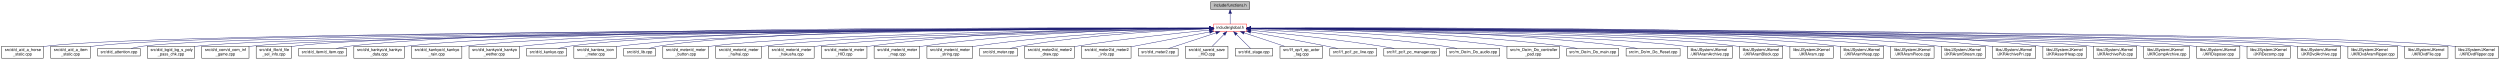
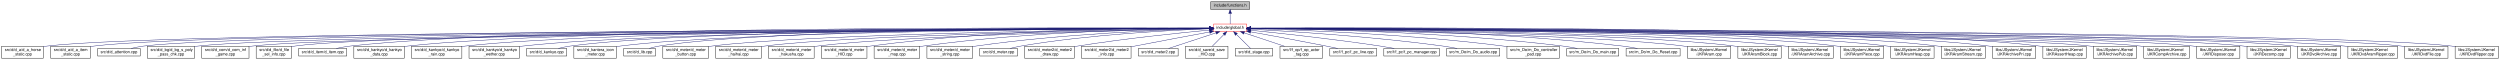
<svg xmlns="http://www.w3.org/2000/svg" xmlns:xlink="http://www.w3.org/1999/xlink" width="6295pt" height="151pt" viewBox="0.00 0.00 6295.00 151.00">
  <g id="graph0" class="graph" transform="scale(1 1) rotate(0) translate(4 147)">
    <polygon fill="white" stroke="transparent" points="-4,4 -4,-147 6291,-147 6291,4 -4,4" />
    <g id="node1" class="node">
      <g id="a_node1">
        <a xlink:title=" ">
          <polygon fill="#bfbfbf" stroke="black" points="3044.5,-123.5 3044.5,-142.5 3142.5,-142.5 3142.5,-123.5 3044.5,-123.5" />
          <text text-anchor="middle" x="3093.5" y="-130.5" font-family="Helvetica,sans-Serif" font-size="10.00">include/functions.h</text>
        </a>
      </g>
    </g>
    <g id="node2" class="node">
      <g id="a_node2">
        <a xlink:href="global_8h.html" target="_top" xlink:title=" ">
          <polygon fill="white" stroke="red" points="3052,-67.5 3052,-86.5 3135,-86.5 3135,-67.5 3052,-67.5" />
          <text text-anchor="middle" x="3093.5" y="-74.5" font-family="Helvetica,sans-Serif" font-size="10.00">include/global.h</text>
        </a>
      </g>
    </g>
    <g id="edge1" class="edge">
      <path fill="none" stroke="midnightblue" d="M3093.5,-112.8C3093.5,-103.91 3093.5,-93.78 3093.5,-86.75" />
      <polygon fill="midnightblue" stroke="midnightblue" points="3090,-113.08 3093.5,-123.08 3097,-113.08 3090,-113.08" />
    </g>
    <g id="node3" class="node">
      <g id="a_node3">
        <a xlink:href="d__a__horse__static_8cpp.html" target="_top" xlink:title=" ">
          <polygon fill="white" stroke="black" points="0,-0.5 0,-30.5 105,-30.5 105,-0.5 0,-0.5" />
          <text text-anchor="start" x="8" y="-18.5" font-family="Helvetica,sans-Serif" font-size="10.00">src/d/d_a/d_a_horse</text>
          <text text-anchor="middle" x="52.5" y="-7.5" font-family="Helvetica,sans-Serif" font-size="10.00">_static.cpp</text>
        </a>
      </g>
    </g>
    <g id="edge2" class="edge">
      <path fill="none" stroke="midnightblue" d="M3041.53,-75.89C2669.36,-74.99 415.78,-68.07 114.5,-31 111.43,-30.62 108.29,-30.15 105.13,-29.62" />
      <polygon fill="midnightblue" stroke="midnightblue" points="3041.73,-79.39 3051.73,-75.91 3041.74,-72.39 3041.73,-79.39" />
    </g>
    <g id="node4" class="node">
      <g id="a_node4">
        <a xlink:href="d__a__item__static_8cpp.html" target="_top" xlink:title=" ">
          <polygon fill="white" stroke="black" points="123.5,-0.5 123.5,-30.5 223.5,-30.5 223.5,-0.5 123.5,-0.5" />
          <text text-anchor="start" x="131.5" y="-18.5" font-family="Helvetica,sans-Serif" font-size="10.00">src/d/d_a/d_a_item</text>
          <text text-anchor="middle" x="173.5" y="-7.5" font-family="Helvetica,sans-Serif" font-size="10.00">_static.cpp</text>
        </a>
      </g>
    </g>
    <g id="edge3" class="edge">
      <path fill="none" stroke="midnightblue" d="M3041.6,-75.89C2678.21,-75.01 521.1,-68.25 232.5,-31 229.57,-30.62 226.58,-30.15 223.57,-29.62" />
      <polygon fill="midnightblue" stroke="midnightblue" points="3041.82,-79.39 3051.83,-75.91 3041.83,-72.39 3041.82,-79.39" />
    </g>
    <g id="node5" class="node">
      <g id="a_node5">
        <a xlink:href="d__attention_8cpp.html" target="_top" xlink:title=" ">
          <polygon fill="white" stroke="black" points="242,-6 242,-25 349,-25 349,-6 242,-6" />
          <text text-anchor="middle" x="295.5" y="-13" font-family="Helvetica,sans-Serif" font-size="10.00">src/d/d_attention.cpp</text>
        </a>
      </g>
    </g>
    <g id="edge4" class="edge">
      <path fill="none" stroke="midnightblue" d="M3041.67,-75.81C2687.75,-74.45 633.1,-65.1 357.5,-31 347.19,-29.72 336.09,-27.43 326.17,-25.04" />
      <polygon fill="midnightblue" stroke="midnightblue" points="3041.86,-79.31 3051.88,-75.85 3041.89,-72.31 3041.86,-79.31" />
    </g>
    <g id="node6" class="node">
      <g id="a_node6">
        <a xlink:href="d__bg__s__poly__pass__chk_8cpp.html" target="_top" xlink:title=" ">
          <polygon fill="white" stroke="black" points="367,-0.5 367,-30.5 486,-30.5 486,-0.5 367,-0.5" />
          <text text-anchor="start" x="375" y="-18.5" font-family="Helvetica,sans-Serif" font-size="10.00">src/d/d_bg/d_bg_s_poly</text>
          <text text-anchor="middle" x="426.5" y="-7.5" font-family="Helvetica,sans-Serif" font-size="10.00">_pass_chk.cpp</text>
        </a>
      </g>
    </g>
    <g id="edge5" class="edge">
      <path fill="none" stroke="midnightblue" d="M3041.59,-75.7C2697.88,-73.66 755.91,-60.85 494.5,-31 491.74,-30.69 488.93,-30.31 486.1,-29.89" />
      <polygon fill="midnightblue" stroke="midnightblue" points="3041.73,-79.2 3051.75,-75.76 3041.77,-72.2 3041.73,-79.2" />
    </g>
    <g id="node7" class="node">
      <g id="a_node7">
        <a xlink:href="d__com__inf__game_8cpp.html" target="_top" xlink:title=" ">
          <polygon fill="white" stroke="black" points="504,-0.5 504,-30.5 623,-30.5 623,-0.5 504,-0.5" />
          <text text-anchor="start" x="512" y="-18.5" font-family="Helvetica,sans-Serif" font-size="10.00">src/d/d_com/d_com_inf</text>
          <text text-anchor="middle" x="563.5" y="-7.5" font-family="Helvetica,sans-Serif" font-size="10.00">_game.cpp</text>
        </a>
      </g>
    </g>
    <g id="edge6" class="edge">
      <path fill="none" stroke="midnightblue" d="M3041.21,-75.65C2707.18,-73.31 878.34,-59.31 631.5,-31 628.74,-30.68 625.93,-30.31 623.1,-29.88" />
      <polygon fill="midnightblue" stroke="midnightblue" points="3041.53,-79.15 3051.55,-75.72 3041.58,-72.15 3041.53,-79.15" />
    </g>
    <g id="node8" class="node">
      <g id="a_node8">
        <a xlink:href="d__file__sel__info_8cpp.html" target="_top" xlink:title=" ">
          <polygon fill="white" stroke="black" points="641,-0.5 641,-30.5 730,-30.5 730,-0.5 641,-0.5" />
          <text text-anchor="start" x="649" y="-18.5" font-family="Helvetica,sans-Serif" font-size="10.00">src/d/d_file/d_file</text>
          <text text-anchor="middle" x="685.5" y="-7.5" font-family="Helvetica,sans-Serif" font-size="10.00">_sel_info.cpp</text>
        </a>
      </g>
    </g>
    <g id="edge7" class="edge">
      <path fill="none" stroke="midnightblue" d="M3041.91,-75.78C2718.22,-74.31 973.36,-64.83 738.5,-31 735.76,-30.61 732.96,-30.11 730.15,-29.55" />
      <polygon fill="midnightblue" stroke="midnightblue" points="3041.94,-79.28 3051.95,-75.83 3041.97,-72.28 3041.94,-79.28" />
    </g>
    <g id="node9" class="node">
      <g id="a_node9">
        <a xlink:href="d__item_8cpp.html" target="_top" xlink:title=" ">
          <polygon fill="white" stroke="black" points="748,-6 748,-25 869,-25 869,-6 748,-6" />
          <text text-anchor="middle" x="808.5" y="-13" font-family="Helvetica,sans-Serif" font-size="10.00">src/d/d_item/d_item.cpp</text>
        </a>
      </g>
    </g>
    <g id="edge8" class="edge">
      <path fill="none" stroke="midnightblue" d="M3041.43,-76.26C2749.77,-77.54 1316.28,-81.11 877.5,-31 866.07,-29.69 853.73,-27.39 842.69,-25" />
      <polygon fill="midnightblue" stroke="midnightblue" points="3041.73,-79.76 3051.71,-76.22 3041.7,-72.76 3041.73,-79.76" />
    </g>
    <g id="node10" class="node">
      <g id="a_node10">
        <a xlink:href="d__kankyo__data_8cpp.html" target="_top" xlink:title=" ">
          <polygon fill="white" stroke="black" points="887,-0.5 887,-30.5 1014,-30.5 1014,-0.5 887,-0.5" />
          <text text-anchor="start" x="895" y="-18.5" font-family="Helvetica,sans-Serif" font-size="10.00">src/d/d_kankyo/d_kankyo</text>
          <text text-anchor="middle" x="950.5" y="-7.5" font-family="Helvetica,sans-Serif" font-size="10.00">_data.cpp</text>
        </a>
      </g>
    </g>
    <g id="edge9" class="edge">
      <path fill="none" stroke="midnightblue" d="M3041.3,-76.12C2760.91,-76.56 1431,-76.21 1022.5,-31 1019.71,-30.69 1016.87,-30.33 1014.01,-29.92" />
      <polygon fill="midnightblue" stroke="midnightblue" points="3041.6,-79.62 3051.59,-76.1 3041.59,-72.62 3041.6,-79.62" />
    </g>
    <g id="node11" class="node">
      <g id="a_node11">
        <a xlink:href="d__kankyo__rain_8cpp.html" target="_top" xlink:title=" ">
          <polygon fill="white" stroke="black" points="1032,-0.5 1032,-30.5 1159,-30.5 1159,-0.5 1032,-0.5" />
          <text text-anchor="start" x="1040" y="-18.5" font-family="Helvetica,sans-Serif" font-size="10.00">src/d/d_kankyo/d_kankyo</text>
          <text text-anchor="middle" x="1095.5" y="-7.5" font-family="Helvetica,sans-Serif" font-size="10.00">_rain.cpp</text>
        </a>
      </g>
    </g>
    <g id="edge10" class="edge">
      <path fill="none" stroke="midnightblue" d="M3041.56,-76.02C2773.64,-75.93 1545.75,-73.18 1167.5,-31 1164.71,-30.69 1161.87,-30.32 1159.01,-29.92" />
      <polygon fill="midnightblue" stroke="midnightblue" points="3041.78,-79.52 3051.78,-76.02 3041.78,-72.52 3041.78,-79.52" />
    </g>
    <g id="node12" class="node">
      <g id="a_node12">
        <a xlink:href="d__kankyo__wether_8cpp.html" target="_top" xlink:title=" ">
          <polygon fill="white" stroke="black" points="1177,-0.5 1177,-30.5 1304,-30.5 1304,-0.5 1177,-0.5" />
          <text text-anchor="start" x="1185" y="-18.5" font-family="Helvetica,sans-Serif" font-size="10.00">src/d/d_kankyo/d_kankyo</text>
          <text text-anchor="middle" x="1240.5" y="-7.5" font-family="Helvetica,sans-Serif" font-size="10.00">_wether.cpp</text>
        </a>
      </g>
    </g>
    <g id="edge11" class="edge">
      <path fill="none" stroke="midnightblue" d="M3041.82,-75.9C2786.77,-75.25 1660.57,-70.15 1312.5,-31 1309.71,-30.69 1306.87,-30.32 1304.01,-29.91" />
      <polygon fill="midnightblue" stroke="midnightblue" points="3041.91,-79.4 3051.92,-75.93 3041.93,-72.4 3041.91,-79.4" />
    </g>
    <g id="node13" class="node">
      <g id="a_node13">
        <a xlink:href="d__kankyo_8cpp.html" target="_top" xlink:title=" ">
          <polygon fill="white" stroke="black" points="1322,-6 1322,-25 1423,-25 1423,-6 1322,-6" />
          <text text-anchor="middle" x="1372.5" y="-13" font-family="Helvetica,sans-Serif" font-size="10.00">src/d/d_kankyo.cpp</text>
        </a>
      </g>
    </g>
    <g id="edge12" class="edge">
      <path fill="none" stroke="midnightblue" d="M3041.72,-76.09C2796.88,-76.28 1753.87,-74.47 1431.5,-31 1421.78,-29.69 1411.33,-27.42 1401.97,-25.06" />
      <polygon fill="midnightblue" stroke="midnightblue" points="3041.77,-79.59 3051.77,-76.08 3041.76,-72.59 3041.77,-79.59" />
    </g>
    <g id="node14" class="node">
      <g id="a_node14">
        <a xlink:href="d__kantera__icon__meter_8cpp.html" target="_top" xlink:title=" ">
          <polygon fill="white" stroke="black" points="1441,-0.5 1441,-30.5 1548,-30.5 1548,-0.5 1441,-0.5" />
          <text text-anchor="start" x="1449" y="-18.5" font-family="Helvetica,sans-Serif" font-size="10.00">src/d/d_kantera_icon</text>
          <text text-anchor="middle" x="1494.5" y="-7.5" font-family="Helvetica,sans-Serif" font-size="10.00">_meter.cpp</text>
        </a>
      </g>
    </g>
    <g id="edge13" class="edge">
      <path fill="none" stroke="midnightblue" d="M3041.57,-75.85C2808.07,-74.97 1853.93,-69.08 1557.5,-31 1554.49,-30.61 1551.42,-30.15 1548.33,-29.62" />
      <polygon fill="midnightblue" stroke="midnightblue" points="3041.81,-79.35 3051.82,-75.89 3041.83,-72.35 3041.81,-79.35" />
    </g>
    <g id="node15" class="node">
      <g id="a_node15">
        <a xlink:href="d__lib_8cpp.html" target="_top" xlink:title=" ">
          <polygon fill="white" stroke="black" points="1566.5,-6 1566.5,-25 1646.5,-25 1646.5,-6 1566.5,-6" />
          <text text-anchor="middle" x="1606.5" y="-13" font-family="Helvetica,sans-Serif" font-size="10.00">src/d/d_lib.cpp</text>
        </a>
      </g>
    </g>
    <g id="edge14" class="edge">
      <path fill="none" stroke="midnightblue" d="M3041.56,-76.15C2817.24,-76.55 1930.42,-75.22 1655.5,-31 1647.35,-29.69 1638.66,-27.42 1630.89,-25.06" />
      <polygon fill="midnightblue" stroke="midnightblue" points="3041.75,-79.65 3051.74,-76.13 3041.73,-72.65 3041.75,-79.65" />
    </g>
    <g id="node16" class="node">
      <g id="a_node16">
        <a xlink:href="d__meter__button_8cpp.html" target="_top" xlink:title=" ">
          <polygon fill="white" stroke="black" points="1665,-0.5 1665,-30.5 1780,-30.5 1780,-0.5 1665,-0.5" />
          <text text-anchor="start" x="1673" y="-18.5" font-family="Helvetica,sans-Serif" font-size="10.00">src/d/d_meter/d_meter</text>
          <text text-anchor="middle" x="1722.5" y="-7.5" font-family="Helvetica,sans-Serif" font-size="10.00">_button.cpp</text>
        </a>
      </g>
    </g>
    <g id="edge15" class="edge">
      <path fill="none" stroke="midnightblue" d="M3041.69,-75.47C2830.91,-73.13 2037.33,-62.36 1788.5,-31 1785.82,-30.66 1783.09,-30.27 1780.34,-29.83" />
      <polygon fill="midnightblue" stroke="midnightblue" points="3041.82,-78.97 3051.86,-75.58 3041.9,-71.97 3041.82,-78.97" />
    </g>
    <g id="node17" class="node">
      <g id="a_node17">
        <a xlink:href="d__meter__haihai_8cpp.html" target="_top" xlink:title=" ">
          <polygon fill="white" stroke="black" points="1798,-0.5 1798,-30.5 1913,-30.5 1913,-0.5 1798,-0.5" />
          <text text-anchor="start" x="1806" y="-18.5" font-family="Helvetica,sans-Serif" font-size="10.00">src/d/d_meter/d_meter</text>
          <text text-anchor="middle" x="1855.5" y="-7.5" font-family="Helvetica,sans-Serif" font-size="10.00">_haihai.cpp</text>
        </a>
      </g>
    </g>
    <g id="edge16" class="edge">
      <path fill="none" stroke="midnightblue" d="M3041.87,-75.24C2845.21,-72.15 2142.99,-59.35 1921.5,-31 1918.82,-30.66 1916.1,-30.26 1913.35,-29.82" />
      <polygon fill="midnightblue" stroke="midnightblue" points="3041.88,-78.74 3051.93,-75.4 3041.99,-71.74 3041.88,-78.74" />
    </g>
    <g id="node18" class="node">
      <g id="a_node18">
        <a xlink:href="d__meter__hakusha_8cpp.html" target="_top" xlink:title=" ">
          <polygon fill="white" stroke="black" points="1931,-0.5 1931,-30.5 2046,-30.5 2046,-0.5 1931,-0.5" />
          <text text-anchor="start" x="1939" y="-18.5" font-family="Helvetica,sans-Serif" font-size="10.00">src/d/d_meter/d_meter</text>
          <text text-anchor="middle" x="1988.5" y="-7.5" font-family="Helvetica,sans-Serif" font-size="10.00">_hakusha.cpp</text>
        </a>
      </g>
    </g>
    <g id="edge17" class="edge">
      <path fill="none" stroke="midnightblue" d="M3041.81,-74.95C2859.75,-71.05 2248.67,-56.34 2054.5,-31 2051.82,-30.65 2049.1,-30.25 2046.35,-29.8" />
      <polygon fill="midnightblue" stroke="midnightblue" points="3041.85,-78.45 3051.93,-75.16 3042,-71.45 3041.85,-78.45" />
    </g>
    <g id="node19" class="node">
      <g id="a_node19">
        <a xlink:href="d__meter__HIO_8cpp.html" target="_top" xlink:title=" ">
          <polygon fill="white" stroke="black" points="2064,-0.5 2064,-30.5 2179,-30.5 2179,-0.5 2064,-0.5" />
          <text text-anchor="start" x="2072" y="-18.5" font-family="Helvetica,sans-Serif" font-size="10.00">src/d/d_meter/d_meter</text>
          <text text-anchor="middle" x="2121.5" y="-7.5" font-family="Helvetica,sans-Serif" font-size="10.00">_HIO.cpp</text>
        </a>
      </g>
    </g>
    <g id="edge18" class="edge">
      <path fill="none" stroke="midnightblue" d="M3041.37,-76.44C2902.11,-76.95 2510.02,-74.13 2187.5,-31 2184.83,-30.64 2182.1,-30.23 2179.35,-29.78" />
      <polygon fill="midnightblue" stroke="midnightblue" points="3041.75,-79.94 3051.74,-76.39 3041.72,-72.94 3041.75,-79.94" />
    </g>
    <g id="node20" class="node">
      <g id="a_node20">
        <a xlink:href="d__meter__map_8cpp.html" target="_top" xlink:title=" ">
          <polygon fill="white" stroke="black" points="2197,-0.5 2197,-30.5 2312,-30.5 2312,-0.5 2197,-0.5" />
          <text text-anchor="start" x="2205" y="-18.5" font-family="Helvetica,sans-Serif" font-size="10.00">src/d/d_meter/d_meter</text>
          <text text-anchor="middle" x="2254.5" y="-7.5" font-family="Helvetica,sans-Serif" font-size="10.00">_map.cpp</text>
        </a>
      </g>
    </g>
    <g id="edge19" class="edge">
      <path fill="none" stroke="midnightblue" d="M3041.76,-75.8C2917.06,-74.72 2590.23,-68.24 2320.5,-31 2317.83,-30.63 2315.1,-30.21 2312.35,-29.75" />
      <polygon fill="midnightblue" stroke="midnightblue" points="3041.77,-79.3 3051.8,-75.88 3041.82,-72.3 3041.77,-79.3" />
    </g>
    <g id="node21" class="node">
      <g id="a_node21">
        <a xlink:href="d__meter__string_8cpp.html" target="_top" xlink:title=" ">
          <polygon fill="white" stroke="black" points="2330,-0.5 2330,-30.5 2445,-30.5 2445,-0.5 2330,-0.5" />
          <text text-anchor="start" x="2338" y="-18.5" font-family="Helvetica,sans-Serif" font-size="10.00">src/d/d_meter/d_meter</text>
          <text text-anchor="middle" x="2387.5" y="-7.5" font-family="Helvetica,sans-Serif" font-size="10.00">_string.cpp</text>
        </a>
      </g>
    </g>
    <g id="edge20" class="edge">
      <path fill="none" stroke="midnightblue" d="M3041.63,-74.92C2932.33,-72.08 2670.57,-62.31 2453.5,-31 2450.71,-30.6 2447.87,-30.14 2445,-29.65" />
      <polygon fill="midnightblue" stroke="midnightblue" points="3041.63,-78.42 3051.72,-75.17 3041.81,-71.42 3041.63,-78.42" />
    </g>
    <g id="node22" class="node">
      <g id="a_node22">
        <a xlink:href="d__meter_8cpp.html" target="_top" xlink:title=" ">
          <polygon fill="white" stroke="black" points="2463,-6 2463,-25 2558,-25 2558,-6 2463,-6" />
          <text text-anchor="middle" x="2510.5" y="-13" font-family="Helvetica,sans-Serif" font-size="10.00">src/d/d_meter.cpp</text>
        </a>
      </g>
    </g>
    <g id="edge21" class="edge">
      <path fill="none" stroke="midnightblue" d="M3041.68,-74.46C2946.79,-71.01 2739.02,-60.49 2566.5,-31 2557.69,-29.49 2548.24,-27.28 2539.65,-25.04" />
      <polygon fill="midnightblue" stroke="midnightblue" points="3041.75,-77.97 3051.86,-74.82 3041.99,-70.97 3041.75,-77.97" />
    </g>
    <g id="node23" class="node">
      <g id="a_node23">
        <a xlink:href="d__meter2__draw_8cpp.html" target="_top" xlink:title=" ">
          <polygon fill="white" stroke="black" points="2576,-0.5 2576,-30.5 2701,-30.5 2701,-0.5 2576,-0.5" />
          <text text-anchor="start" x="2584" y="-18.5" font-family="Helvetica,sans-Serif" font-size="10.00">src/d/d_meter2/d_meter2</text>
          <text text-anchor="middle" x="2638.5" y="-7.5" font-family="Helvetica,sans-Serif" font-size="10.00">_draw.cpp</text>
        </a>
      </g>
    </g>
    <g id="edge22" class="edge">
      <path fill="none" stroke="midnightblue" d="M3041.88,-71.35C2967.98,-64.38 2827.87,-49.99 2709.5,-31 2706.77,-30.56 2703.98,-30.09 2701.17,-29.6" />
      <polygon fill="midnightblue" stroke="midnightblue" points="3041.58,-74.84 3051.86,-72.29 3042.23,-67.87 3041.58,-74.84" />
    </g>
    <g id="node24" class="node">
      <g id="a_node24">
        <a xlink:href="d__meter2__info_8cpp.html" target="_top" xlink:title=" ">
          <polygon fill="white" stroke="black" points="2719,-0.5 2719,-30.5 2844,-30.5 2844,-0.5 2719,-0.5" />
          <text text-anchor="start" x="2727" y="-18.5" font-family="Helvetica,sans-Serif" font-size="10.00">src/d/d_meter2/d_meter2</text>
          <text text-anchor="middle" x="2781.5" y="-7.5" font-family="Helvetica,sans-Serif" font-size="10.00">_info.cpp</text>
        </a>
      </g>
    </g>
    <g id="edge23" class="edge">
      <path fill="none" stroke="midnightblue" d="M3041.88,-66.53C2993.25,-57.56 2918.38,-43.61 2853.5,-31 2850.5,-30.42 2847.42,-29.81 2844.32,-29.2" />
      <polygon fill="midnightblue" stroke="midnightblue" points="3041.38,-69.99 3051.84,-68.36 3042.65,-63.11 3041.38,-69.99" />
    </g>
    <g id="node25" class="node">
      <g id="a_node25">
        <a xlink:href="d__meter2_8cpp.html" target="_top" xlink:title=" ">
          <polygon fill="white" stroke="black" points="2862.5,-6 2862.5,-25 2962.5,-25 2962.5,-6 2862.5,-6" />
          <text text-anchor="middle" x="2912.5" y="-13" font-family="Helvetica,sans-Serif" font-size="10.00">src/d/d_meter2.cpp</text>
        </a>
      </g>
    </g>
    <g id="edge24" class="edge">
      <path fill="none" stroke="midnightblue" d="M3057.7,-64.23C3022.52,-52.67 2969.68,-35.3 2938.38,-25.01" />
      <polygon fill="midnightblue" stroke="midnightblue" points="3056.97,-67.68 3067.57,-67.48 3059.16,-61.03 3056.97,-67.68" />
    </g>
    <g id="node26" class="node">
      <g id="a_node26">
        <a xlink:href="d__save__HIO_8cpp.html" target="_top" xlink:title=" ">
          <polygon fill="white" stroke="black" points="2981,-0.5 2981,-30.5 3088,-30.5 3088,-0.5 2981,-0.5" />
          <text text-anchor="start" x="2989" y="-18.5" font-family="Helvetica,sans-Serif" font-size="10.00">src/d/d_save/d_save</text>
          <text text-anchor="middle" x="3034.5" y="-7.5" font-family="Helvetica,sans-Serif" font-size="10.00">_HIO.cpp</text>
        </a>
      </g>
    </g>
    <g id="edge25" class="edge">
      <path fill="none" stroke="midnightblue" d="M3078,-60.37C3068.82,-51.11 3057.29,-39.48 3048.41,-30.52" />
      <polygon fill="midnightblue" stroke="midnightblue" points="3075.52,-62.84 3085.05,-67.48 3080.49,-57.91 3075.52,-62.84" />
    </g>
    <g id="node27" class="node">
      <g id="a_node27">
        <a xlink:href="d__stage_8cpp.html" target="_top" xlink:title=" ">
          <polygon fill="white" stroke="black" points="3106.5,-6 3106.5,-25 3200.5,-25 3200.5,-6 3106.5,-6" />
          <text text-anchor="middle" x="3153.5" y="-13" font-family="Helvetica,sans-Serif" font-size="10.00">src/d/d_stage.cpp</text>
        </a>
      </g>
    </g>
    <g id="edge26" class="edge">
      <path fill="none" stroke="midnightblue" d="M3109.31,-60.32C3120.71,-49.02 3135.66,-34.19 3144.92,-25.01" />
      <polygon fill="midnightblue" stroke="midnightblue" points="3106.73,-57.95 3102.1,-67.48 3111.66,-62.92 3106.73,-57.95" />
    </g>
    <g id="node28" class="node">
      <g id="a_node28">
        <a xlink:href="f__op__actor__tag_8cpp.html" target="_top" xlink:title=" ">
          <polygon fill="white" stroke="black" points="3219,-0.5 3219,-30.5 3326,-30.5 3326,-0.5 3219,-0.5" />
          <text text-anchor="start" x="3227" y="-18.5" font-family="Helvetica,sans-Serif" font-size="10.00">src/f/f_op/f_op_actor</text>
          <text text-anchor="middle" x="3272.5" y="-7.5" font-family="Helvetica,sans-Serif" font-size="10.00">_tag.cpp</text>
        </a>
      </g>
    </g>
    <g id="edge27" class="edge">
      <path fill="none" stroke="midnightblue" d="M3128.91,-64.23C3158.06,-54.54 3199.45,-40.78 3230.31,-30.52" />
      <polygon fill="midnightblue" stroke="midnightblue" points="3127.53,-61 3119.15,-67.48 3129.74,-67.64 3127.53,-61" />
    </g>
    <g id="node29" class="node">
      <g id="a_node29">
        <a xlink:href="f__pc__line_8cpp.html" target="_top" xlink:title=" ">
          <polygon fill="white" stroke="black" points="3344.5,-6 3344.5,-25 3462.5,-25 3462.5,-6 3344.5,-6" />
          <text text-anchor="middle" x="3403.5" y="-13" font-family="Helvetica,sans-Serif" font-size="10.00">src/f/f_pc/f_pc_line.cpp</text>
        </a>
      </g>
    </g>
    <g id="edge28" class="edge">
      <path fill="none" stroke="midnightblue" d="M3145.15,-66.8C3194.2,-57.97 3269.97,-44.08 3335.5,-31 3344.85,-29.13 3354.91,-27.04 3364.34,-25.03" />
      <polygon fill="midnightblue" stroke="midnightblue" points="3144.32,-63.39 3135.1,-68.61 3145.56,-70.28 3144.32,-63.39" />
    </g>
    <g id="node30" class="node">
      <g id="a_node30">
        <a xlink:href="f__pc__manager_8cpp.html" target="_top" xlink:title=" ">
          <polygon fill="white" stroke="black" points="3480.5,-6 3480.5,-25 3620.5,-25 3620.5,-6 3480.5,-6" />
          <text text-anchor="middle" x="3550.5" y="-13" font-family="Helvetica,sans-Serif" font-size="10.00">src/f/f_pc/f_pc_manager.cpp</text>
        </a>
      </g>
    </g>
    <g id="edge29" class="edge">
      <path fill="none" stroke="midnightblue" d="M3145.29,-70.88C3218.25,-63.43 3355.34,-48.56 3471.5,-31 3482.94,-29.27 3495.27,-27.14 3506.71,-25.05" />
      <polygon fill="midnightblue" stroke="midnightblue" points="3144.6,-67.43 3135.01,-71.92 3145.31,-74.4 3144.6,-67.43" />
    </g>
    <g id="node31" class="node">
      <g id="a_node31">
        <a xlink:href="m__Do__audio_8cpp.html" target="_top" xlink:title=" ">
          <polygon fill="white" stroke="black" points="3638.5,-6 3638.5,-25 3772.5,-25 3772.5,-6 3638.5,-6" />
          <text text-anchor="middle" x="3705.5" y="-13" font-family="Helvetica,sans-Serif" font-size="10.00">src/m_Do/m_Do_audio.cpp</text>
        </a>
      </g>
    </g>
    <g id="edge30" class="edge">
      <path fill="none" stroke="midnightblue" d="M3145.02,-73.47C3240.78,-68.38 3452.53,-55.24 3629.5,-31 3641.08,-29.41 3653.56,-27.23 3665,-25.04" />
      <polygon fill="midnightblue" stroke="midnightblue" points="3144.82,-69.98 3135.02,-74 3145.19,-76.97 3144.82,-69.98" />
    </g>
    <g id="node32" class="node">
      <g id="a_node32">
        <a xlink:href="m__Do__controller__pad_8cpp.html" target="_top" xlink:title=" ">
          <polygon fill="white" stroke="black" points="3790.5,-0.5 3790.5,-30.5 3922.5,-30.5 3922.5,-0.5 3790.5,-0.5" />
          <text text-anchor="start" x="3798.5" y="-18.5" font-family="Helvetica,sans-Serif" font-size="10.00">src/m_Do/m_Do_controller</text>
          <text text-anchor="middle" x="3856.5" y="-7.5" font-family="Helvetica,sans-Serif" font-size="10.00">_pad.cpp</text>
        </a>
      </g>
    </g>
    <g id="edge31" class="edge">
      <path fill="none" stroke="midnightblue" d="M3145.44,-74.83C3260.46,-71.75 3545.21,-61.45 3781.5,-31 3784.39,-30.63 3787.34,-30.21 3790.32,-29.76" />
      <polygon fill="midnightblue" stroke="midnightblue" points="3145.07,-71.34 3135.17,-75.1 3145.25,-78.34 3145.07,-71.34" />
    </g>
    <g id="node33" class="node">
      <g id="a_node33">
        <a xlink:href="m__Do__main_8cpp.html" target="_top" xlink:title=" ">
          <polygon fill="white" stroke="black" points="3941,-6 3941,-25 4072,-25 4072,-6 3941,-6" />
          <text text-anchor="middle" x="4006.5" y="-13" font-family="Helvetica,sans-Serif" font-size="10.00">src/m_Do/m_Do_main.cpp</text>
        </a>
      </g>
    </g>
    <g id="edge32" class="edge">
      <path fill="none" stroke="midnightblue" d="M3145.29,-75.69C3277.05,-74.36 3635.48,-67.39 3931.5,-31 3943.35,-29.54 3956.13,-27.32 3967.73,-25.05" />
      <polygon fill="midnightblue" stroke="midnightblue" points="3145.06,-72.19 3135.09,-75.78 3145.13,-79.19 3145.06,-72.19" />
    </g>
    <g id="node34" class="node">
      <g id="a_node34">
        <a xlink:href="m__Do__Reset_8cpp.html" target="_top" xlink:title=" ">
          <polygon fill="white" stroke="black" points="4090.5,-6 4090.5,-25 4226.5,-25 4226.5,-6 4090.5,-6" />
          <text text-anchor="middle" x="4158.5" y="-13" font-family="Helvetica,sans-Serif" font-size="10.00">src/m_Do/m_Do_Reset.cpp</text>
        </a>
      </g>
    </g>
    <g id="edge33" class="edge">
      <path fill="none" stroke="midnightblue" d="M3145.17,-76.2C3292.16,-76.22 3725.07,-72.47 4081.5,-31 4093.8,-29.57 4107.08,-27.32 4119.1,-25.02" />
      <polygon fill="midnightblue" stroke="midnightblue" points="3145.08,-72.7 3135.08,-76.19 3145.08,-79.7 3145.08,-72.7" />
    </g>
    <g id="node35" class="node">
      <g id="a_node35">
-         <a xlink:href="JKRAramArchive_8cpp.html" target="_top" xlink:title=" ">
-           <polygon fill="white" stroke="black" points="4245,-0.5 4245,-30.5 4358,-30.5 4358,-0.5 4245,-0.5" />
+         <a xlink:href="JKRAram_8cpp.html" target="_top" xlink:title=" ">
+           <polygon fill="white" stroke="black" points="4245,-0.5 4245,-30.5 4354,-30.5 4354,-0.5 4245,-0.5" />
          <text text-anchor="start" x="4253" y="-18.5" font-family="Helvetica,sans-Serif" font-size="10.00">libs/JSystem/JKernel</text>
-           <text text-anchor="middle" x="4301.5" y="-7.5" font-family="Helvetica,sans-Serif" font-size="10.00">/JKRAramArchive.cpp</text>
+           <text text-anchor="middle" x="4299.5" y="-7.5" font-family="Helvetica,sans-Serif" font-size="10.00">/JKRAram.cpp</text>
        </a>
      </g>
    </g>
    <g id="edge34" class="edge">
-       <path fill="none" stroke="midnightblue" d="M3145.39,-75.18C3339.17,-71.9 4020.27,-58.66 4235.5,-31 4238.53,-30.61 4241.62,-30.15 4244.73,-29.64" />
-       <polygon fill="midnightblue" stroke="midnightblue" points="3145.14,-71.68 3135.2,-75.35 3145.26,-78.68 3145.14,-71.68" />
+       <path fill="none" stroke="midnightblue" d="M3145.4,-75.22C3339.2,-72.11 4020.37,-59.37 4235.5,-31 4238.55,-30.6 4241.67,-30.12 4244.81,-29.58" />
+       <polygon fill="midnightblue" stroke="midnightblue" points="3145.15,-71.72 3135.2,-75.38 3145.26,-78.72 3145.15,-71.72" />
    </g>
    <g id="node36" class="node">
      <g id="a_node36">
        <a xlink:href="JKRAramBlock_8cpp.html" target="_top" xlink:title=" ">
-           <polygon fill="white" stroke="black" points="4376,-0.5 4376,-30.5 4485,-30.5 4485,-0.5 4376,-0.5" />
-           <text text-anchor="start" x="4384" y="-18.5" font-family="Helvetica,sans-Serif" font-size="10.00">libs/JSystem/JKernel</text>
-           <text text-anchor="middle" x="4430.5" y="-7.5" font-family="Helvetica,sans-Serif" font-size="10.00">/JKRAramBlock.cpp</text>
+           <polygon fill="white" stroke="black" points="4372,-0.5 4372,-30.5 4481,-30.5 4481,-0.5 4372,-0.5" />
+           <text text-anchor="start" x="4380" y="-18.5" font-family="Helvetica,sans-Serif" font-size="10.00">libs/JSystem/JKernel</text>
+           <text text-anchor="middle" x="4426.5" y="-7.5" font-family="Helvetica,sans-Serif" font-size="10.00">/JKRAramBlock.cpp</text>
        </a>
      </g>
    </g>
    <g id="edge35" class="edge">
-       <path fill="none" stroke="midnightblue" d="M3145.13,-75.49C3352.47,-73.25 4125.15,-62.87 4367.5,-31 4370.28,-30.63 4373.12,-30.2 4375.98,-29.72" />
-       <polygon fill="midnightblue" stroke="midnightblue" points="3145.07,-71.99 3135.11,-75.6 3145.15,-78.99 3145.07,-71.99" />
+       <path fill="none" stroke="midnightblue" d="M3145.31,-75.48C3352.52,-73.21 4122.04,-62.77 4363.5,-31 4366.28,-30.63 4369.12,-30.2 4371.98,-29.72" />
+       <polygon fill="midnightblue" stroke="midnightblue" points="3145.26,-71.98 3135.3,-75.59 3145.34,-78.98 3145.26,-71.98" />
    </g>
    <g id="node37" class="node">
      <g id="a_node37">
-         <a xlink:href="JKRAram_8cpp.html" target="_top" xlink:title=" ">
-           <polygon fill="white" stroke="black" points="4503,-0.5 4503,-30.5 4612,-30.5 4612,-0.5 4503,-0.5" />
-           <text text-anchor="start" x="4511" y="-18.5" font-family="Helvetica,sans-Serif" font-size="10.00">libs/JSystem/JKernel</text>
-           <text text-anchor="middle" x="4557.5" y="-7.5" font-family="Helvetica,sans-Serif" font-size="10.00">/JKRAram.cpp</text>
+         <a xlink:href="JKRAramArchive_8cpp.html" target="_top" xlink:title=" ">
+           <polygon fill="white" stroke="black" points="4499,-0.5 4499,-30.5 4612,-30.5 4612,-0.5 4499,-0.5" />
+           <text text-anchor="start" x="4507" y="-18.5" font-family="Helvetica,sans-Serif" font-size="10.00">libs/JSystem/JKernel</text>
+           <text text-anchor="middle" x="4555.5" y="-7.5" font-family="Helvetica,sans-Serif" font-size="10.00">/JKRAramArchive.cpp</text>
        </a>
      </g>
    </g>
    <g id="edge36" class="edge">
-       <path fill="none" stroke="midnightblue" d="M3145.46,-75.68C3366.06,-74.12 4226.05,-65.87 4494.5,-31 4497.28,-30.64 4500.12,-30.21 4502.98,-29.73" />
-       <polygon fill="midnightblue" stroke="midnightblue" points="3145.11,-72.18 3135.14,-75.75 3145.16,-79.18 3145.11,-72.18" />
+       <path fill="none" stroke="midnightblue" d="M3145.3,-75.63C3365.25,-73.86 4222.7,-64.88 4490.5,-31 4493.25,-30.65 4496.06,-30.24 4498.89,-29.78" />
+       <polygon fill="midnightblue" stroke="midnightblue" points="3144.99,-72.13 3135.01,-75.71 3145.04,-79.13 3144.99,-72.13" />
    </g>
    <g id="node38" class="node">
      <g id="a_node38">
-         <a xlink:href="JKRAramHeap_8cpp.html" target="_top" xlink:title=" ">
+         <a xlink:href="JKRAramPiece_8cpp.html" target="_top" xlink:title=" ">
          <polygon fill="white" stroke="black" points="4630,-0.5 4630,-30.5 4739,-30.5 4739,-0.5 4630,-0.5" />
          <text text-anchor="start" x="4638" y="-18.5" font-family="Helvetica,sans-Serif" font-size="10.00">libs/JSystem/JKernel</text>
-           <text text-anchor="middle" x="4684.5" y="-7.5" font-family="Helvetica,sans-Serif" font-size="10.00">/JKRAramHeap.cpp</text>
+           <text text-anchor="middle" x="4684.5" y="-7.5" font-family="Helvetica,sans-Serif" font-size="10.00">/JKRAramPiece.cpp</text>
        </a>
      </g>
    </g>
    <g id="edge37" class="edge">
      <path fill="none" stroke="midnightblue" d="M3145.54,-75.84C3378.49,-74.92 4326.77,-68.88 4621.5,-31 4624.28,-30.64 4627.12,-30.22 4629.98,-29.74" />
      <polygon fill="midnightblue" stroke="midnightblue" points="3145.3,-72.34 3135.32,-75.88 3145.33,-79.34 3145.3,-72.34" />
    </g>
    <g id="node39" class="node">
      <g id="a_node39">
-         <a xlink:href="JKRAramPiece_8cpp.html" target="_top" xlink:title=" ">
+         <a xlink:href="JKRAramHeap_8cpp.html" target="_top" xlink:title=" ">
          <polygon fill="white" stroke="black" points="4757,-0.5 4757,-30.5 4866,-30.5 4866,-0.5 4757,-0.5" />
          <text text-anchor="start" x="4765" y="-18.5" font-family="Helvetica,sans-Serif" font-size="10.00">libs/JSystem/JKernel</text>
-           <text text-anchor="middle" x="4811.5" y="-7.5" font-family="Helvetica,sans-Serif" font-size="10.00">/JKRAramPiece.cpp</text>
+           <text text-anchor="middle" x="4811.5" y="-7.5" font-family="Helvetica,sans-Serif" font-size="10.00">/JKRAramHeap.cpp</text>
        </a>
      </g>
    </g>
    <g id="edge38" class="edge">
      <path fill="none" stroke="midnightblue" d="M3145.05,-75.98C3388.8,-75.67 4427.18,-71.93 4748.5,-31 4751.28,-30.65 4754.12,-30.22 4756.98,-29.75" />
      <polygon fill="midnightblue" stroke="midnightblue" points="3145.04,-72.48 3135.05,-75.99 3145.05,-79.48 3145.04,-72.48" />
    </g>
    <g id="node40" class="node">
      <g id="a_node40">
        <a xlink:href="JKRAramStream_8cpp.html" target="_top" xlink:title=" ">
          <polygon fill="white" stroke="black" points="4884,-0.5 4884,-30.5 4995,-30.5 4995,-0.5 4884,-0.5" />
          <text text-anchor="start" x="4892" y="-18.5" font-family="Helvetica,sans-Serif" font-size="10.00">libs/JSystem/JKernel</text>
          <text text-anchor="middle" x="4939.5" y="-7.5" font-family="Helvetica,sans-Serif" font-size="10.00">/JKRAramStream.cpp</text>
        </a>
      </g>
    </g>
    <g id="edge39" class="edge">
      <path fill="none" stroke="midnightblue" d="M3145.23,-76.07C3400.52,-76.22 4527.74,-74.35 4875.5,-31 4878.21,-30.66 4880.98,-30.26 4883.77,-29.81" />
      <polygon fill="midnightblue" stroke="midnightblue" points="3145.12,-72.57 3135.12,-76.07 3145.12,-79.57 3145.12,-72.57" />
    </g>
    <g id="node41" class="node">
      <g id="a_node41">
        <a xlink:href="JKRArchivePri_8cpp.html" target="_top" xlink:title=" ">
          <polygon fill="white" stroke="black" points="5013,-0.5 5013,-30.5 5122,-30.5 5122,-0.5 5013,-0.5" />
          <text text-anchor="start" x="5021" y="-18.5" font-family="Helvetica,sans-Serif" font-size="10.00">libs/JSystem/JKernel</text>
          <text text-anchor="middle" x="5067.5" y="-7.5" font-family="Helvetica,sans-Serif" font-size="10.00">/JKRArchivePri.cpp</text>
        </a>
      </g>
    </g>
    <g id="edge40" class="edge">
      <path fill="none" stroke="midnightblue" d="M3145.49,-76.2C3412.33,-77.01 4630.01,-78.01 5004.5,-31 5007.28,-30.65 5010.13,-30.23 5012.99,-29.76" />
      <polygon fill="midnightblue" stroke="midnightblue" points="3145.32,-72.7 3135.31,-76.17 3145.3,-79.7 3145.32,-72.7" />
    </g>
    <g id="node42" class="node">
      <g id="a_node42">
        <a xlink:href="JKRAssertHeap_8cpp.html" target="_top" xlink:title=" ">
          <polygon fill="white" stroke="black" points="5140,-0.5 5140,-30.5 5249,-30.5 5249,-0.5 5140,-0.5" />
          <text text-anchor="start" x="5148" y="-18.5" font-family="Helvetica,sans-Serif" font-size="10.00">libs/JSystem/JKernel</text>
          <text text-anchor="middle" x="5194.5" y="-7.5" font-family="Helvetica,sans-Serif" font-size="10.00">/JKRAssertHeap.cpp</text>
        </a>
      </g>
    </g>
    <g id="edge41" class="edge">
      <path fill="none" stroke="midnightblue" d="M3145.34,-76.29C3422.35,-77.61 4730.38,-81.06 5131.5,-31 5134.28,-30.65 5137.13,-30.23 5139.99,-29.76" />
      <polygon fill="midnightblue" stroke="midnightblue" points="3145.18,-72.79 3135.17,-76.24 3145.15,-79.79 3145.18,-72.79" />
    </g>
    <g id="node43" class="node">
      <g id="a_node43">
        <a xlink:href="JKRArchivePub_8cpp.html" target="_top" xlink:title=" ">
          <polygon fill="white" stroke="black" points="5267,-0.5 5267,-30.5 5376,-30.5 5376,-0.5 5267,-0.5" />
          <text text-anchor="start" x="5275" y="-18.5" font-family="Helvetica,sans-Serif" font-size="10.00">libs/JSystem/JKernel</text>
          <text text-anchor="middle" x="5321.5" y="-7.5" font-family="Helvetica,sans-Serif" font-size="10.00">/JKRArchivePub.cpp</text>
        </a>
      </g>
    </g>
    <g id="edge42" class="edge">
      <path fill="none" stroke="midnightblue" d="M3145.24,-75.56C3453.61,-72.86 5043.04,-57.75 5258.5,-31 5261.28,-30.65 5264.13,-30.24 5266.99,-29.77" />
      <polygon fill="midnightblue" stroke="midnightblue" points="3145.2,-72.06 3135.23,-75.65 3145.26,-79.06 3145.2,-72.06" />
    </g>
    <g id="node44" class="node">
      <g id="a_node44">
        <a xlink:href="JKRCompArchive_8cpp.html" target="_top" xlink:title=" ">
          <polygon fill="white" stroke="black" points="5394,-0.5 5394,-30.5 5509,-30.5 5509,-0.5 5394,-0.5" />
          <text text-anchor="start" x="5402" y="-18.5" font-family="Helvetica,sans-Serif" font-size="10.00">libs/JSystem/JKernel</text>
          <text text-anchor="middle" x="5451.5" y="-7.5" font-family="Helvetica,sans-Serif" font-size="10.00">/JKRCompArchive.cpp</text>
        </a>
      </g>
    </g>
    <g id="edge43" class="edge">
      <path fill="none" stroke="midnightblue" d="M3145.68,-75.59C3465.69,-73 5156.64,-58.12 5385.5,-31 5388.18,-30.68 5390.91,-30.3 5393.66,-29.88" />
      <polygon fill="midnightblue" stroke="midnightblue" points="3145.28,-72.09 3135.31,-75.67 3145.34,-79.09 3145.28,-72.09" />
    </g>
    <g id="node45" class="node">
      <g id="a_node45">
        <a xlink:href="JKRDisposer_8cpp.html" target="_top" xlink:title=" ">
          <polygon fill="white" stroke="black" points="5527,-0.5 5527,-30.5 5636,-30.5 5636,-0.5 5527,-0.5" />
          <text text-anchor="start" x="5535" y="-18.5" font-family="Helvetica,sans-Serif" font-size="10.00">libs/JSystem/JKernel</text>
          <text text-anchor="middle" x="5581.5" y="-7.5" font-family="Helvetica,sans-Serif" font-size="10.00">/JKRDisposer.cpp</text>
        </a>
      </g>
    </g>
    <g id="edge44" class="edge">
      <path fill="none" stroke="midnightblue" d="M3145.54,-75.68C3475.98,-73.59 5275.73,-60.86 5518.5,-31 5521.28,-30.66 5524.13,-30.24 5526.99,-29.78" />
      <polygon fill="midnightblue" stroke="midnightblue" points="3145.28,-72.18 3135.3,-75.75 3145.32,-79.18 3145.28,-72.18" />
    </g>
    <g id="node46" class="node">
      <g id="a_node46">
        <a xlink:href="JKRDecomp_8cpp.html" target="_top" xlink:title=" ">
          <polygon fill="white" stroke="black" points="5654,-0.5 5654,-30.5 5763,-30.5 5763,-0.5 5654,-0.5" />
          <text text-anchor="start" x="5662" y="-18.5" font-family="Helvetica,sans-Serif" font-size="10.00">libs/JSystem/JKernel</text>
          <text text-anchor="middle" x="5708.5" y="-7.5" font-family="Helvetica,sans-Serif" font-size="10.00">/JKRDecomp.cpp</text>
        </a>
      </g>
    </g>
    <g id="edge45" class="edge">
      <path fill="none" stroke="midnightblue" d="M3145.56,-75.73C3486.06,-73.91 5389.34,-62.39 5645.5,-31 5648.29,-30.66 5651.13,-30.25 5653.99,-29.78" />
      <polygon fill="midnightblue" stroke="midnightblue" points="3145.47,-72.24 3135.49,-75.79 3145.5,-79.24 3145.47,-72.24" />
    </g>
    <g id="node47" class="node">
      <g id="a_node47">
        <a xlink:href="JKRDvdArchive_8cpp.html" target="_top" xlink:title=" ">
          <polygon fill="white" stroke="black" points="5781,-0.5 5781,-30.5 5890,-30.5 5890,-0.5 5781,-0.5" />
          <text text-anchor="start" x="5789" y="-18.5" font-family="Helvetica,sans-Serif" font-size="10.00">libs/JSystem/JKernel</text>
          <text text-anchor="middle" x="5835.5" y="-7.5" font-family="Helvetica,sans-Serif" font-size="10.00">/JKRDvdArchive.cpp</text>
        </a>
      </g>
    </g>
    <g id="edge46" class="edge">
      <path fill="none" stroke="midnightblue" d="M3145.08,-75.78C3493.98,-74.24 5502.8,-63.93 5772.5,-31 5775.29,-30.66 5778.13,-30.25 5780.99,-29.78" />
      <polygon fill="midnightblue" stroke="midnightblue" points="3145,-72.28 3135.01,-75.83 3145.03,-79.28 3145,-72.28" />
    </g>
    <g id="node48" class="node">
      <g id="a_node48">
        <a xlink:href="JKRDvdAramRipper_8cpp.html" target="_top" xlink:title=" ">
          <polygon fill="white" stroke="black" points="5908,-0.5 5908,-30.5 6033,-30.5 6033,-0.5 5908,-0.5" />
          <text text-anchor="start" x="5916" y="-18.5" font-family="Helvetica,sans-Serif" font-size="10.00">libs/JSystem/JKernel</text>
          <text text-anchor="middle" x="5970.5" y="-7.5" font-family="Helvetica,sans-Serif" font-size="10.00">/JKRDvdAramRipper.cpp</text>
        </a>
      </g>
    </g>
    <g id="edge47" class="edge">
      <path fill="none" stroke="midnightblue" d="M3145.24,-75.75C3504.04,-73.93 5616.01,-61.95 5899.5,-31 5902.25,-30.7 5905.05,-30.34 5907.88,-29.94" />
      <polygon fill="midnightblue" stroke="midnightblue" points="3145.12,-72.25 3135.14,-75.8 3145.15,-79.25 3145.12,-72.25" />
    </g>
    <g id="node49" class="node">
      <g id="a_node49">
        <a xlink:href="JKRDvdFile_8cpp.html" target="_top" xlink:title=" ">
          <polygon fill="white" stroke="black" points="6051,-0.5 6051,-30.5 6160,-30.5 6160,-0.5 6051,-0.5" />
          <text text-anchor="start" x="6059" y="-18.5" font-family="Helvetica,sans-Serif" font-size="10.00">libs/JSystem/JKernel</text>
          <text text-anchor="middle" x="6105.5" y="-7.5" font-family="Helvetica,sans-Serif" font-size="10.00">/JKRDvdFile.cpp</text>
        </a>
      </g>
    </g>
    <g id="edge48" class="edge">
      <path fill="none" stroke="midnightblue" d="M3145.24,-75.87C3514.54,-74.84 5744.27,-67.18 6042.5,-31 6045.29,-30.66 6048.13,-30.25 6050.99,-29.79" />
      <polygon fill="midnightblue" stroke="midnightblue" points="3145.1,-72.37 3135.11,-75.9 3145.12,-79.37 3145.1,-72.37" />
    </g>
    <g id="node50" class="node">
      <g id="a_node50">
        <a xlink:href="JKRDvdRipper_8cpp.html" target="_top" xlink:title=" ">
          <polygon fill="white" stroke="black" points="6178,-0.5 6178,-30.5 6287,-30.5 6287,-0.5 6178,-0.5" />
          <text text-anchor="start" x="6186" y="-18.5" font-family="Helvetica,sans-Serif" font-size="10.00">libs/JSystem/JKernel</text>
          <text text-anchor="middle" x="6232.5" y="-7.5" font-family="Helvetica,sans-Serif" font-size="10.00">/JKRDvdRipper.cpp</text>
        </a>
      </g>
    </g>
    <g id="edge49" class="edge">
      <path fill="none" stroke="midnightblue" d="M3145.37,-75.9C3524.15,-75.11 5857.85,-68.71 6169.5,-31 6172.29,-30.66 6175.13,-30.25 6177.99,-29.79" />
      <polygon fill="midnightblue" stroke="midnightblue" points="3145.24,-72.4 3135.25,-75.92 3145.26,-79.4 3145.24,-72.4" />
    </g>
  </g>
</svg>
